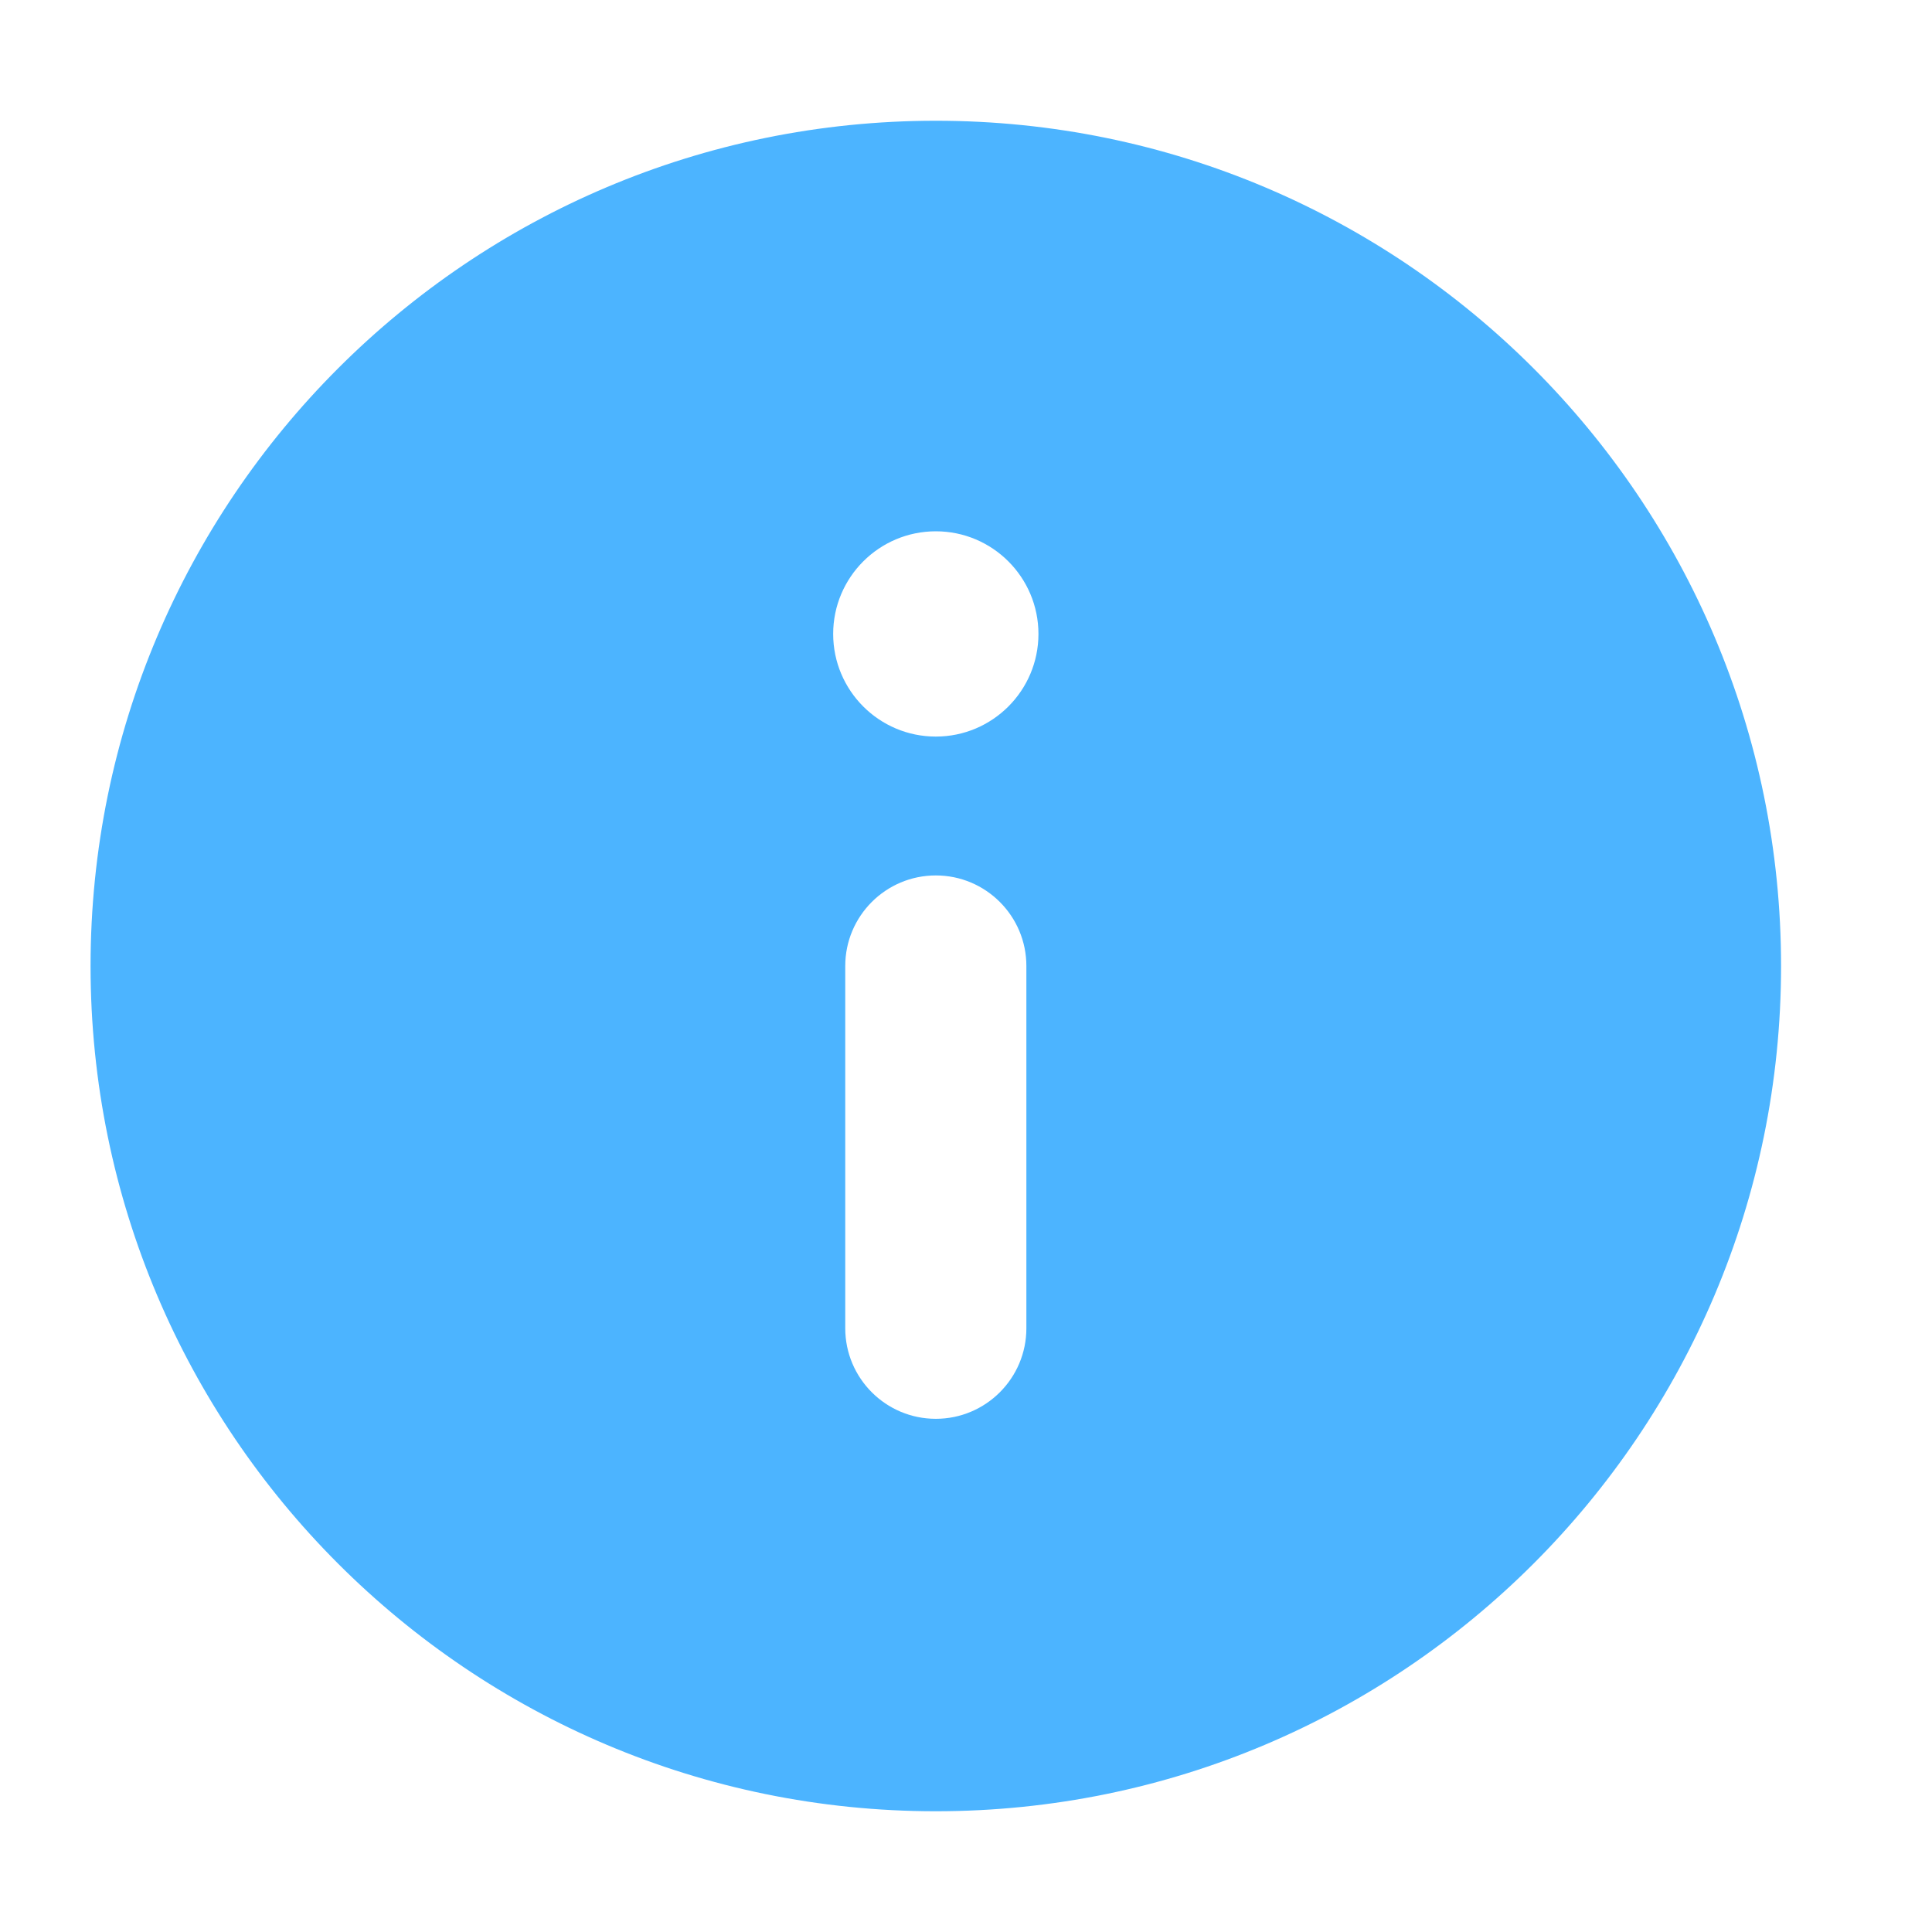
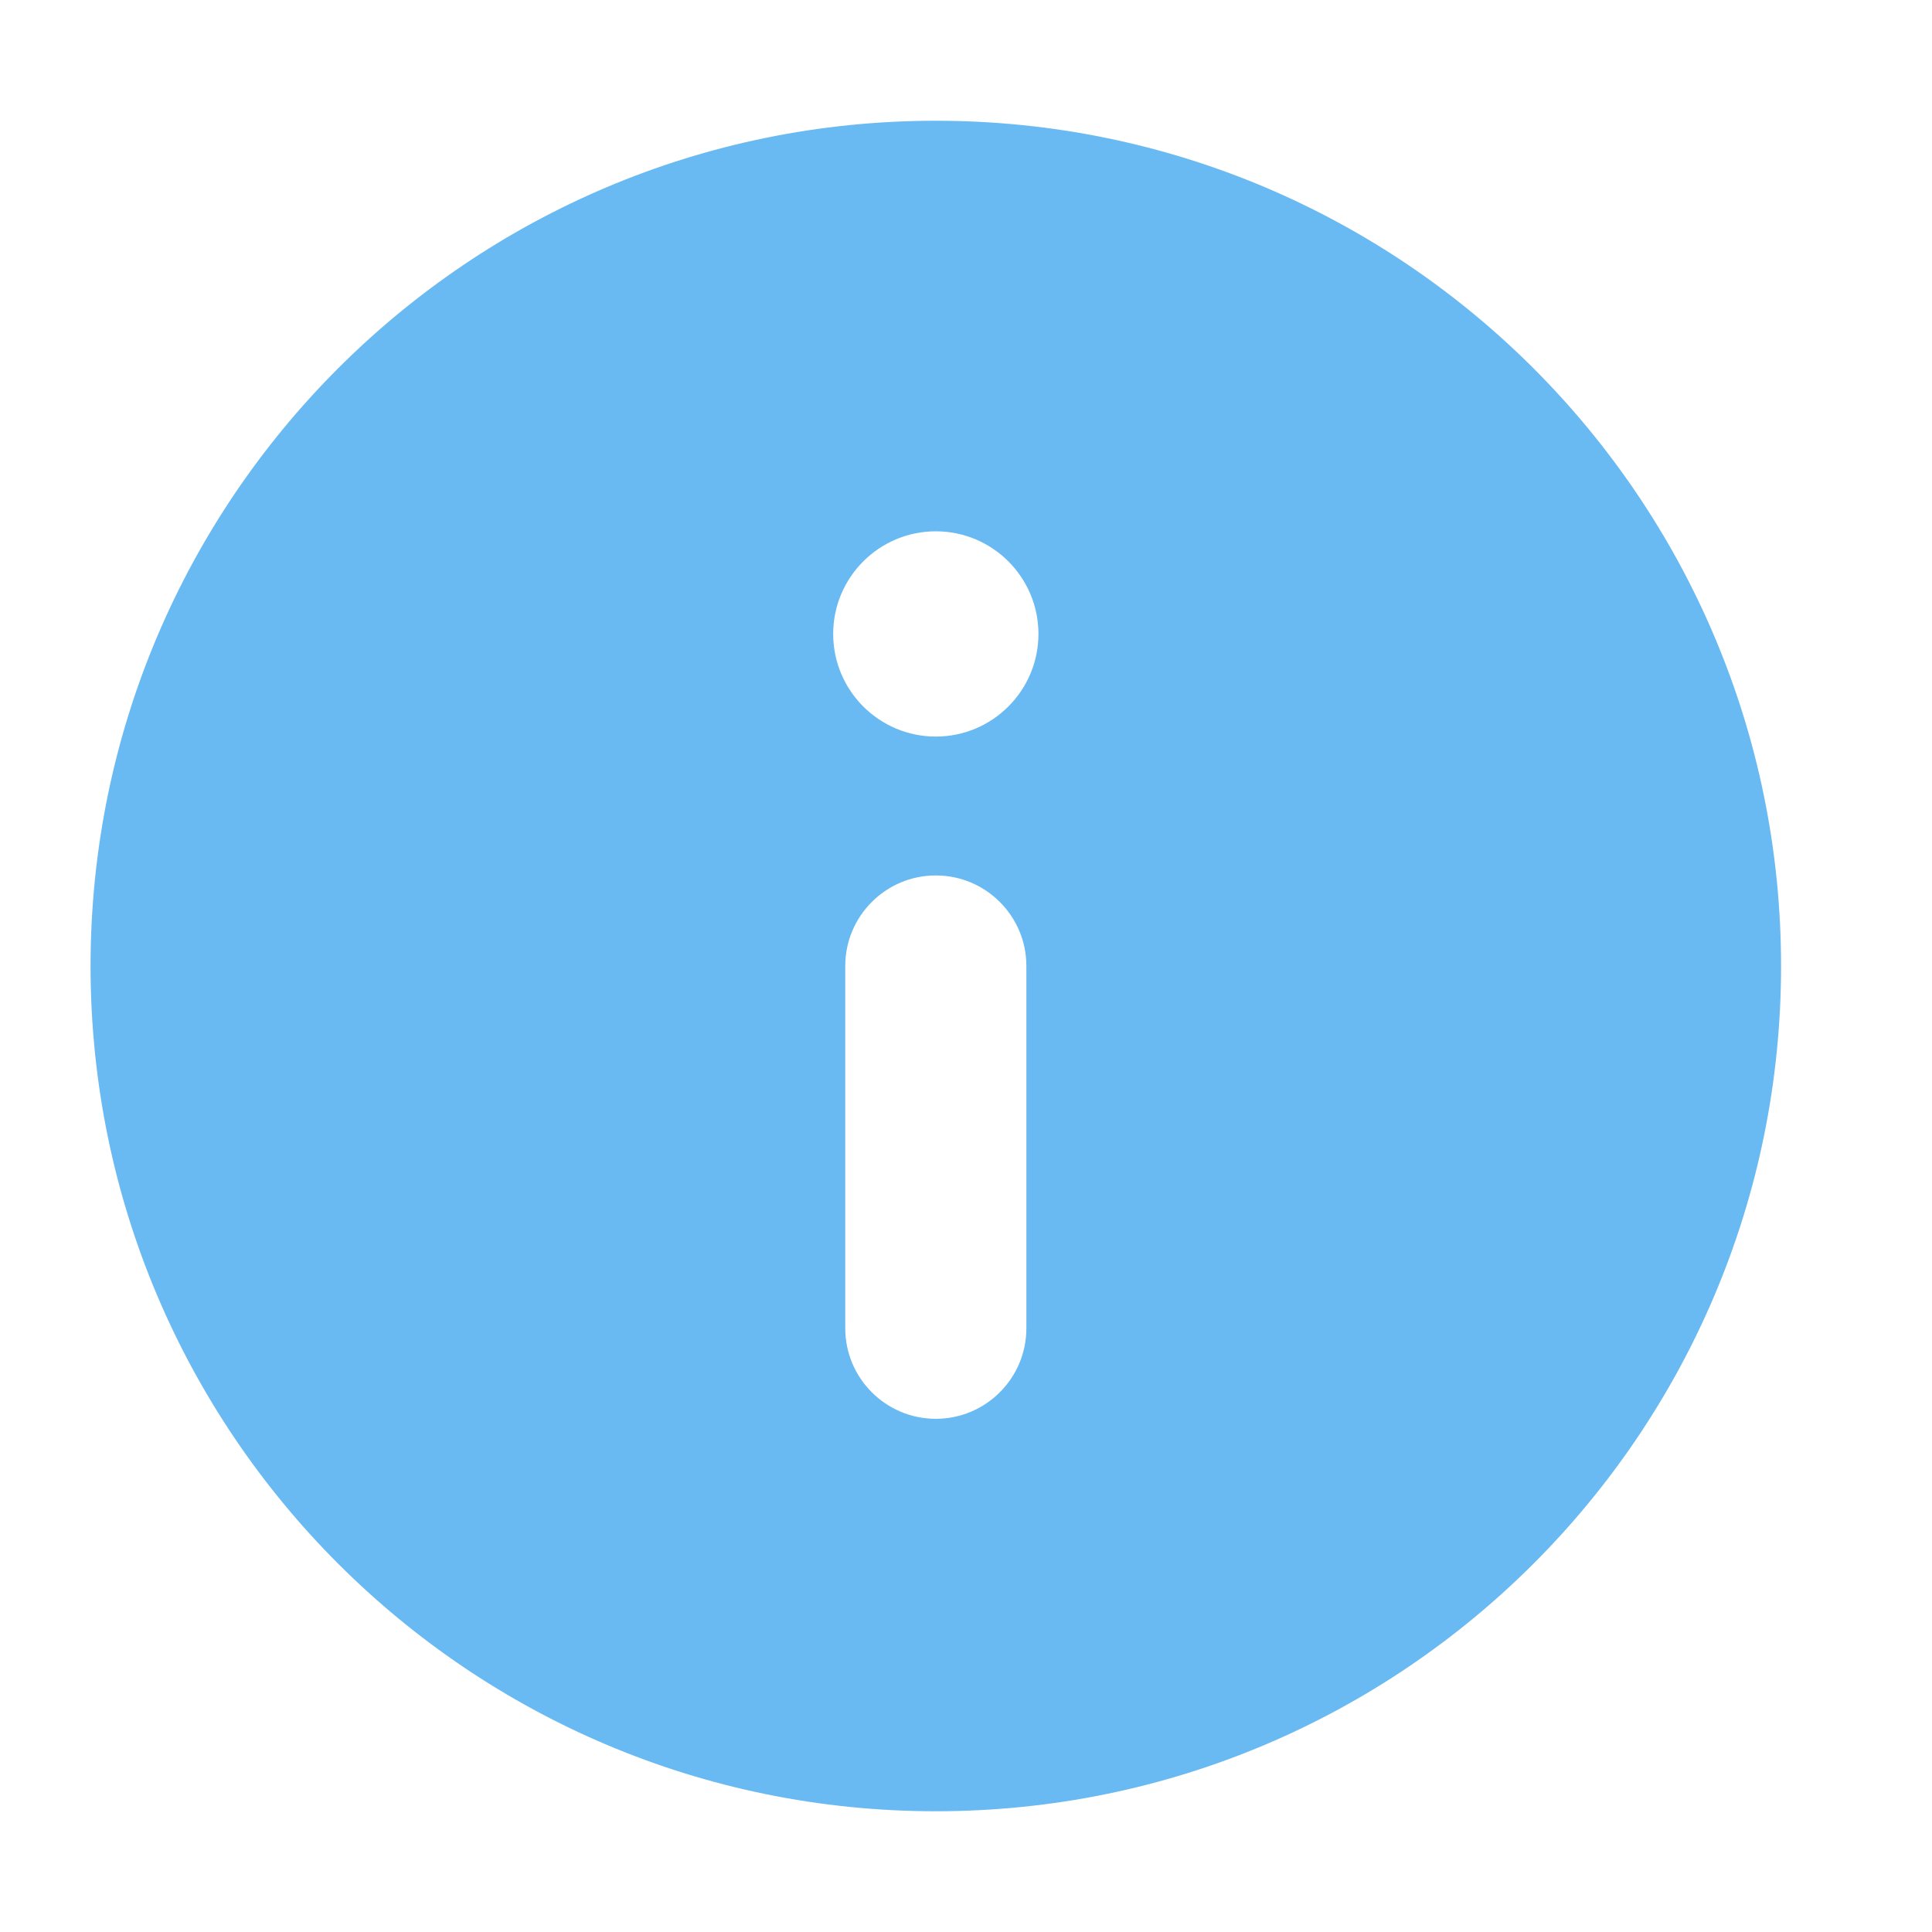
<svg xmlns="http://www.w3.org/2000/svg" width="16" height="16" viewBox="0 0 16 16" fill="none">
-   <path d="M7.75 1C11.616 1 14.75 4.134 14.75 8C14.75 11.866 11.616 15 7.75 15C3.884 15 0.75 11.866 0.75 8C0.75 4.134 3.884 1 7.75 1ZM7.75 7.25C7.336 7.25 7 7.586 7 8V11C7 11.414 7.336 11.75 7.75 11.75C8.164 11.75 8.5 11.414 8.5 11V8C8.5 7.586 8.164 7.25 7.75 7.25ZM7.75 4.4C7.281 4.4 6.9 4.781 6.9 5.25C6.9 5.719 7.281 6.1 7.75 6.1C8.219 6.1 8.6 5.719 8.6 5.25C8.6 4.781 8.219 4.4 7.75 4.4Z" fill="#4CB4FF" />
+   <path d="M7.75 1C11.616 1 14.75 4.134 14.75 8C14.75 11.866 11.616 15 7.75 15C3.884 15 0.75 11.866 0.75 8C0.75 4.134 3.884 1 7.75 1ZM7.75 7.25C7.336 7.25 7 7.586 7 8V11C7 11.414 7.336 11.75 7.75 11.75C8.164 11.75 8.5 11.414 8.5 11V8C8.5 7.586 8.164 7.25 7.75 7.25ZM7.75 4.4C7.281 4.4 6.9 4.781 6.9 5.25C6.9 5.719 7.281 6.1 7.75 6.1C8.219 6.1 8.6 5.719 8.6 5.25C8.6 4.781 8.219 4.4 7.75 4.4Z" fill="#69B9F2" />
</svg>
